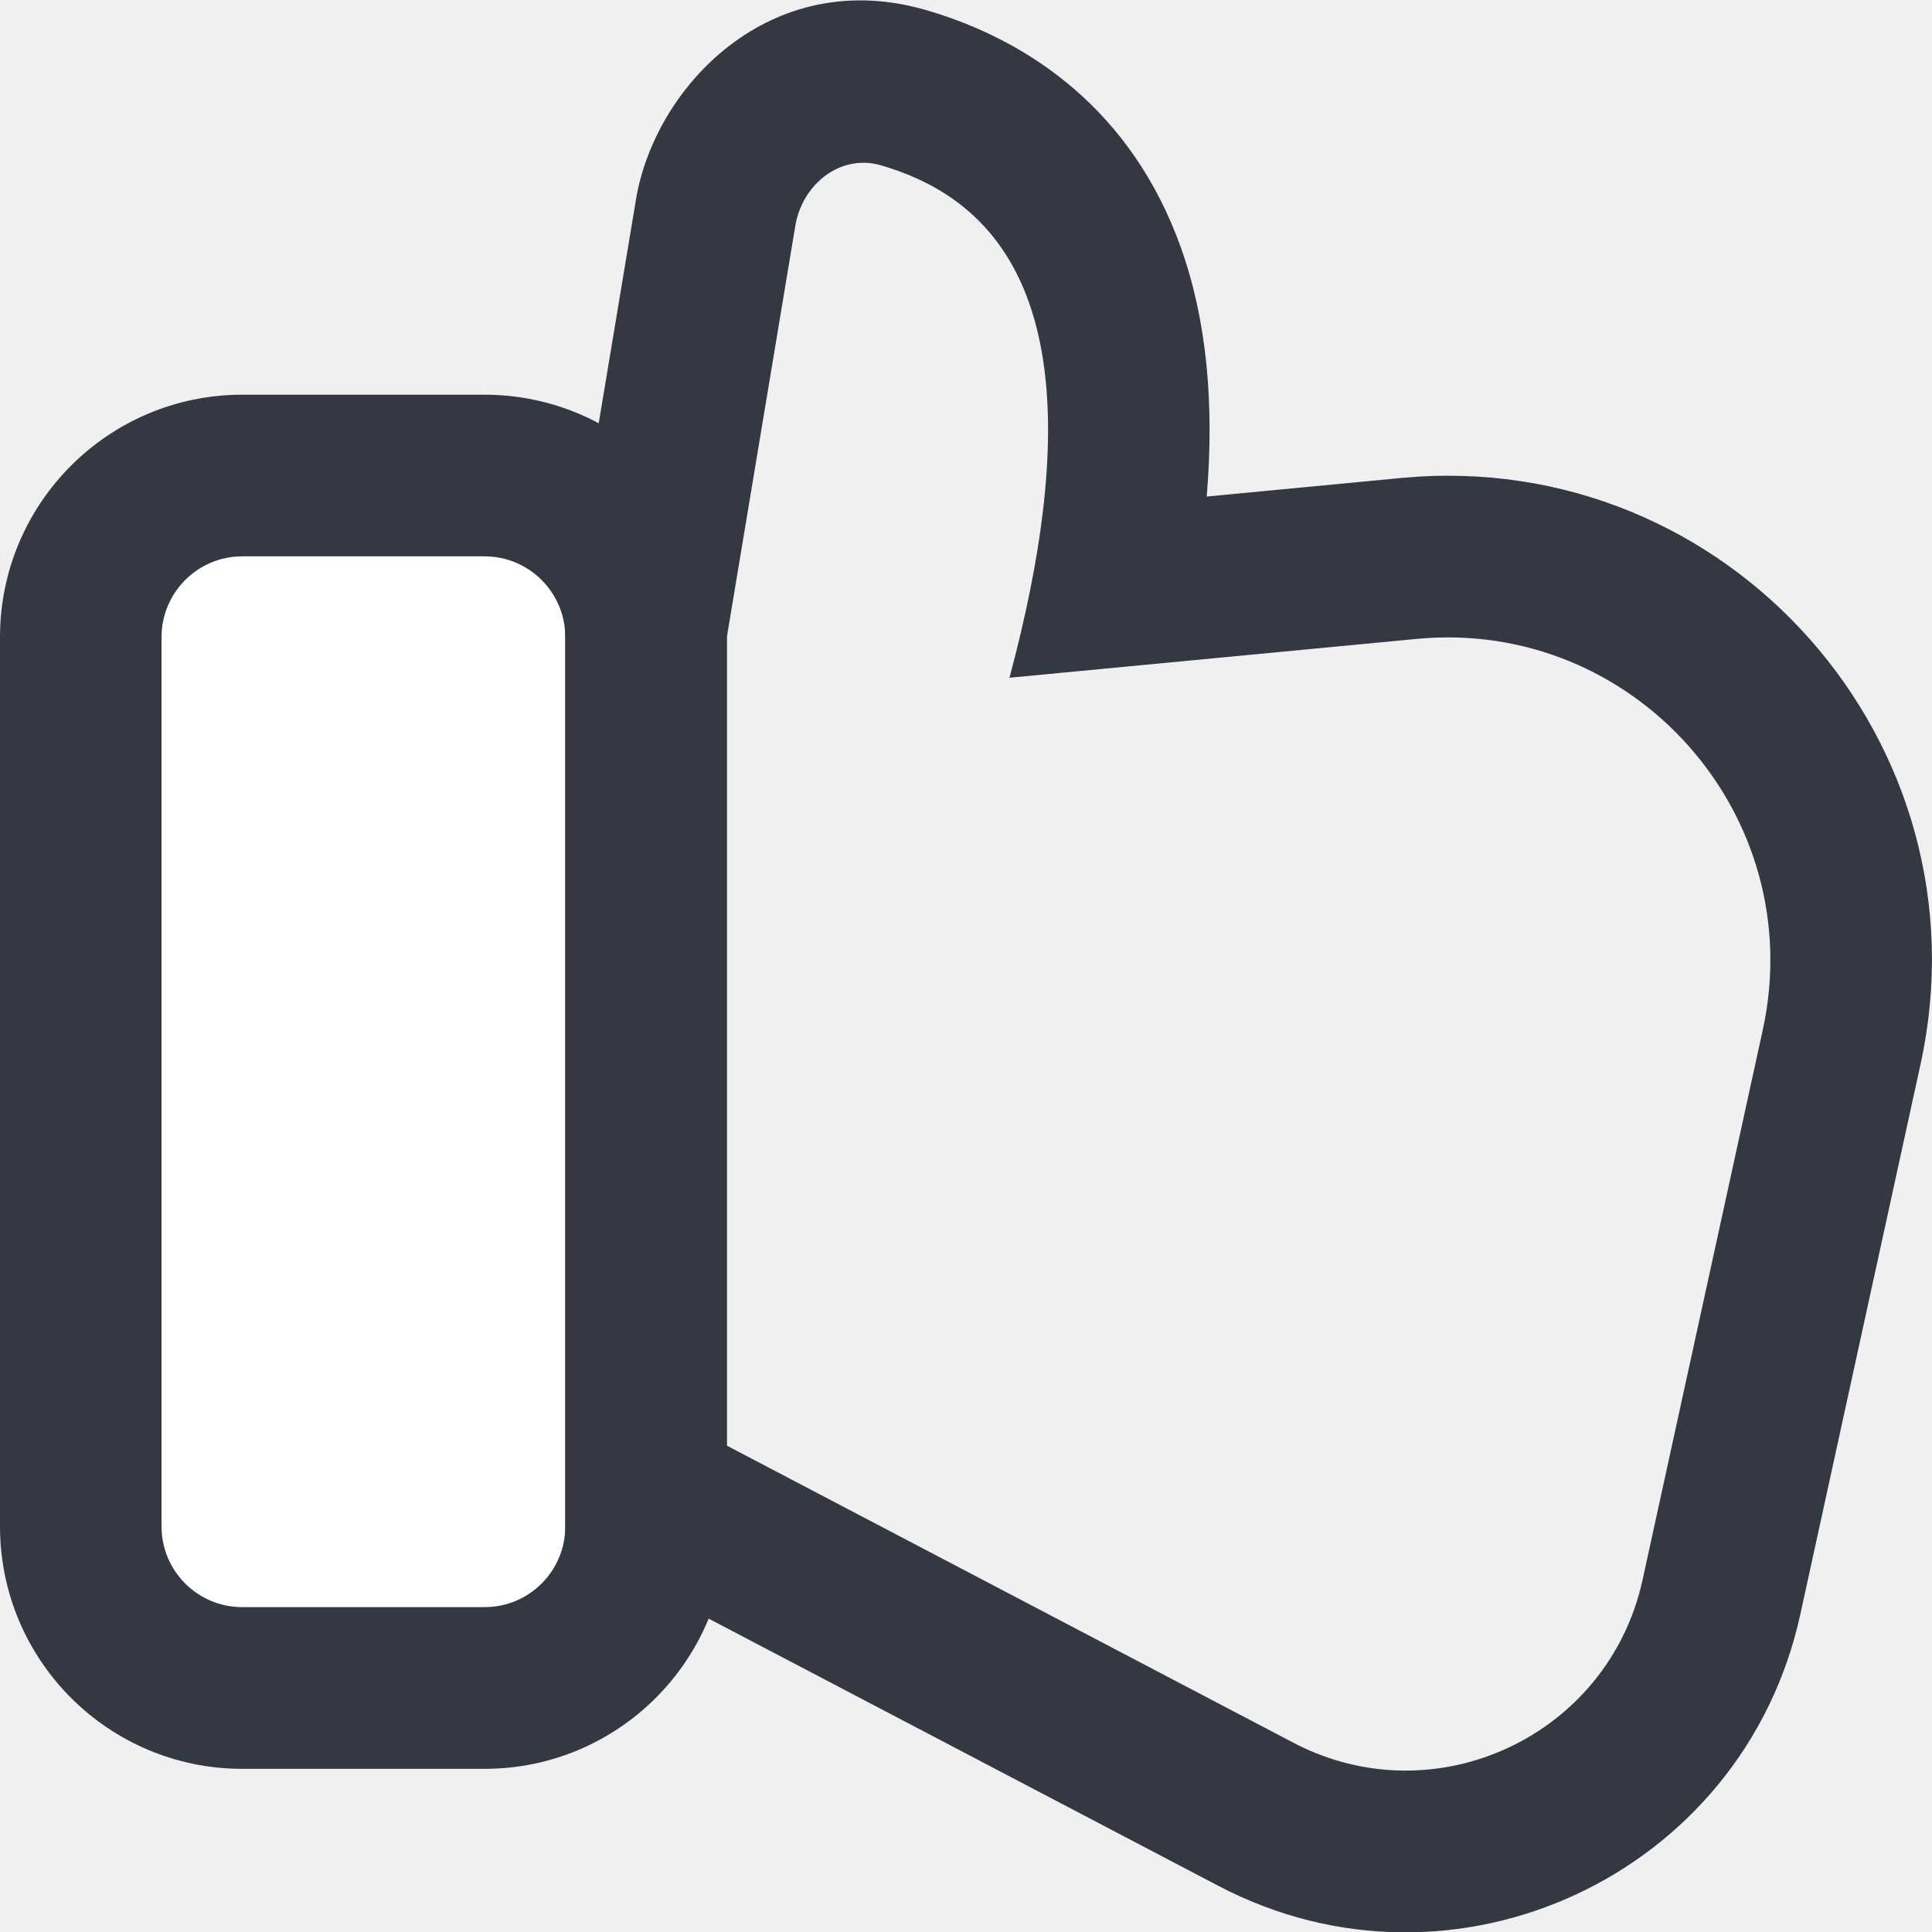
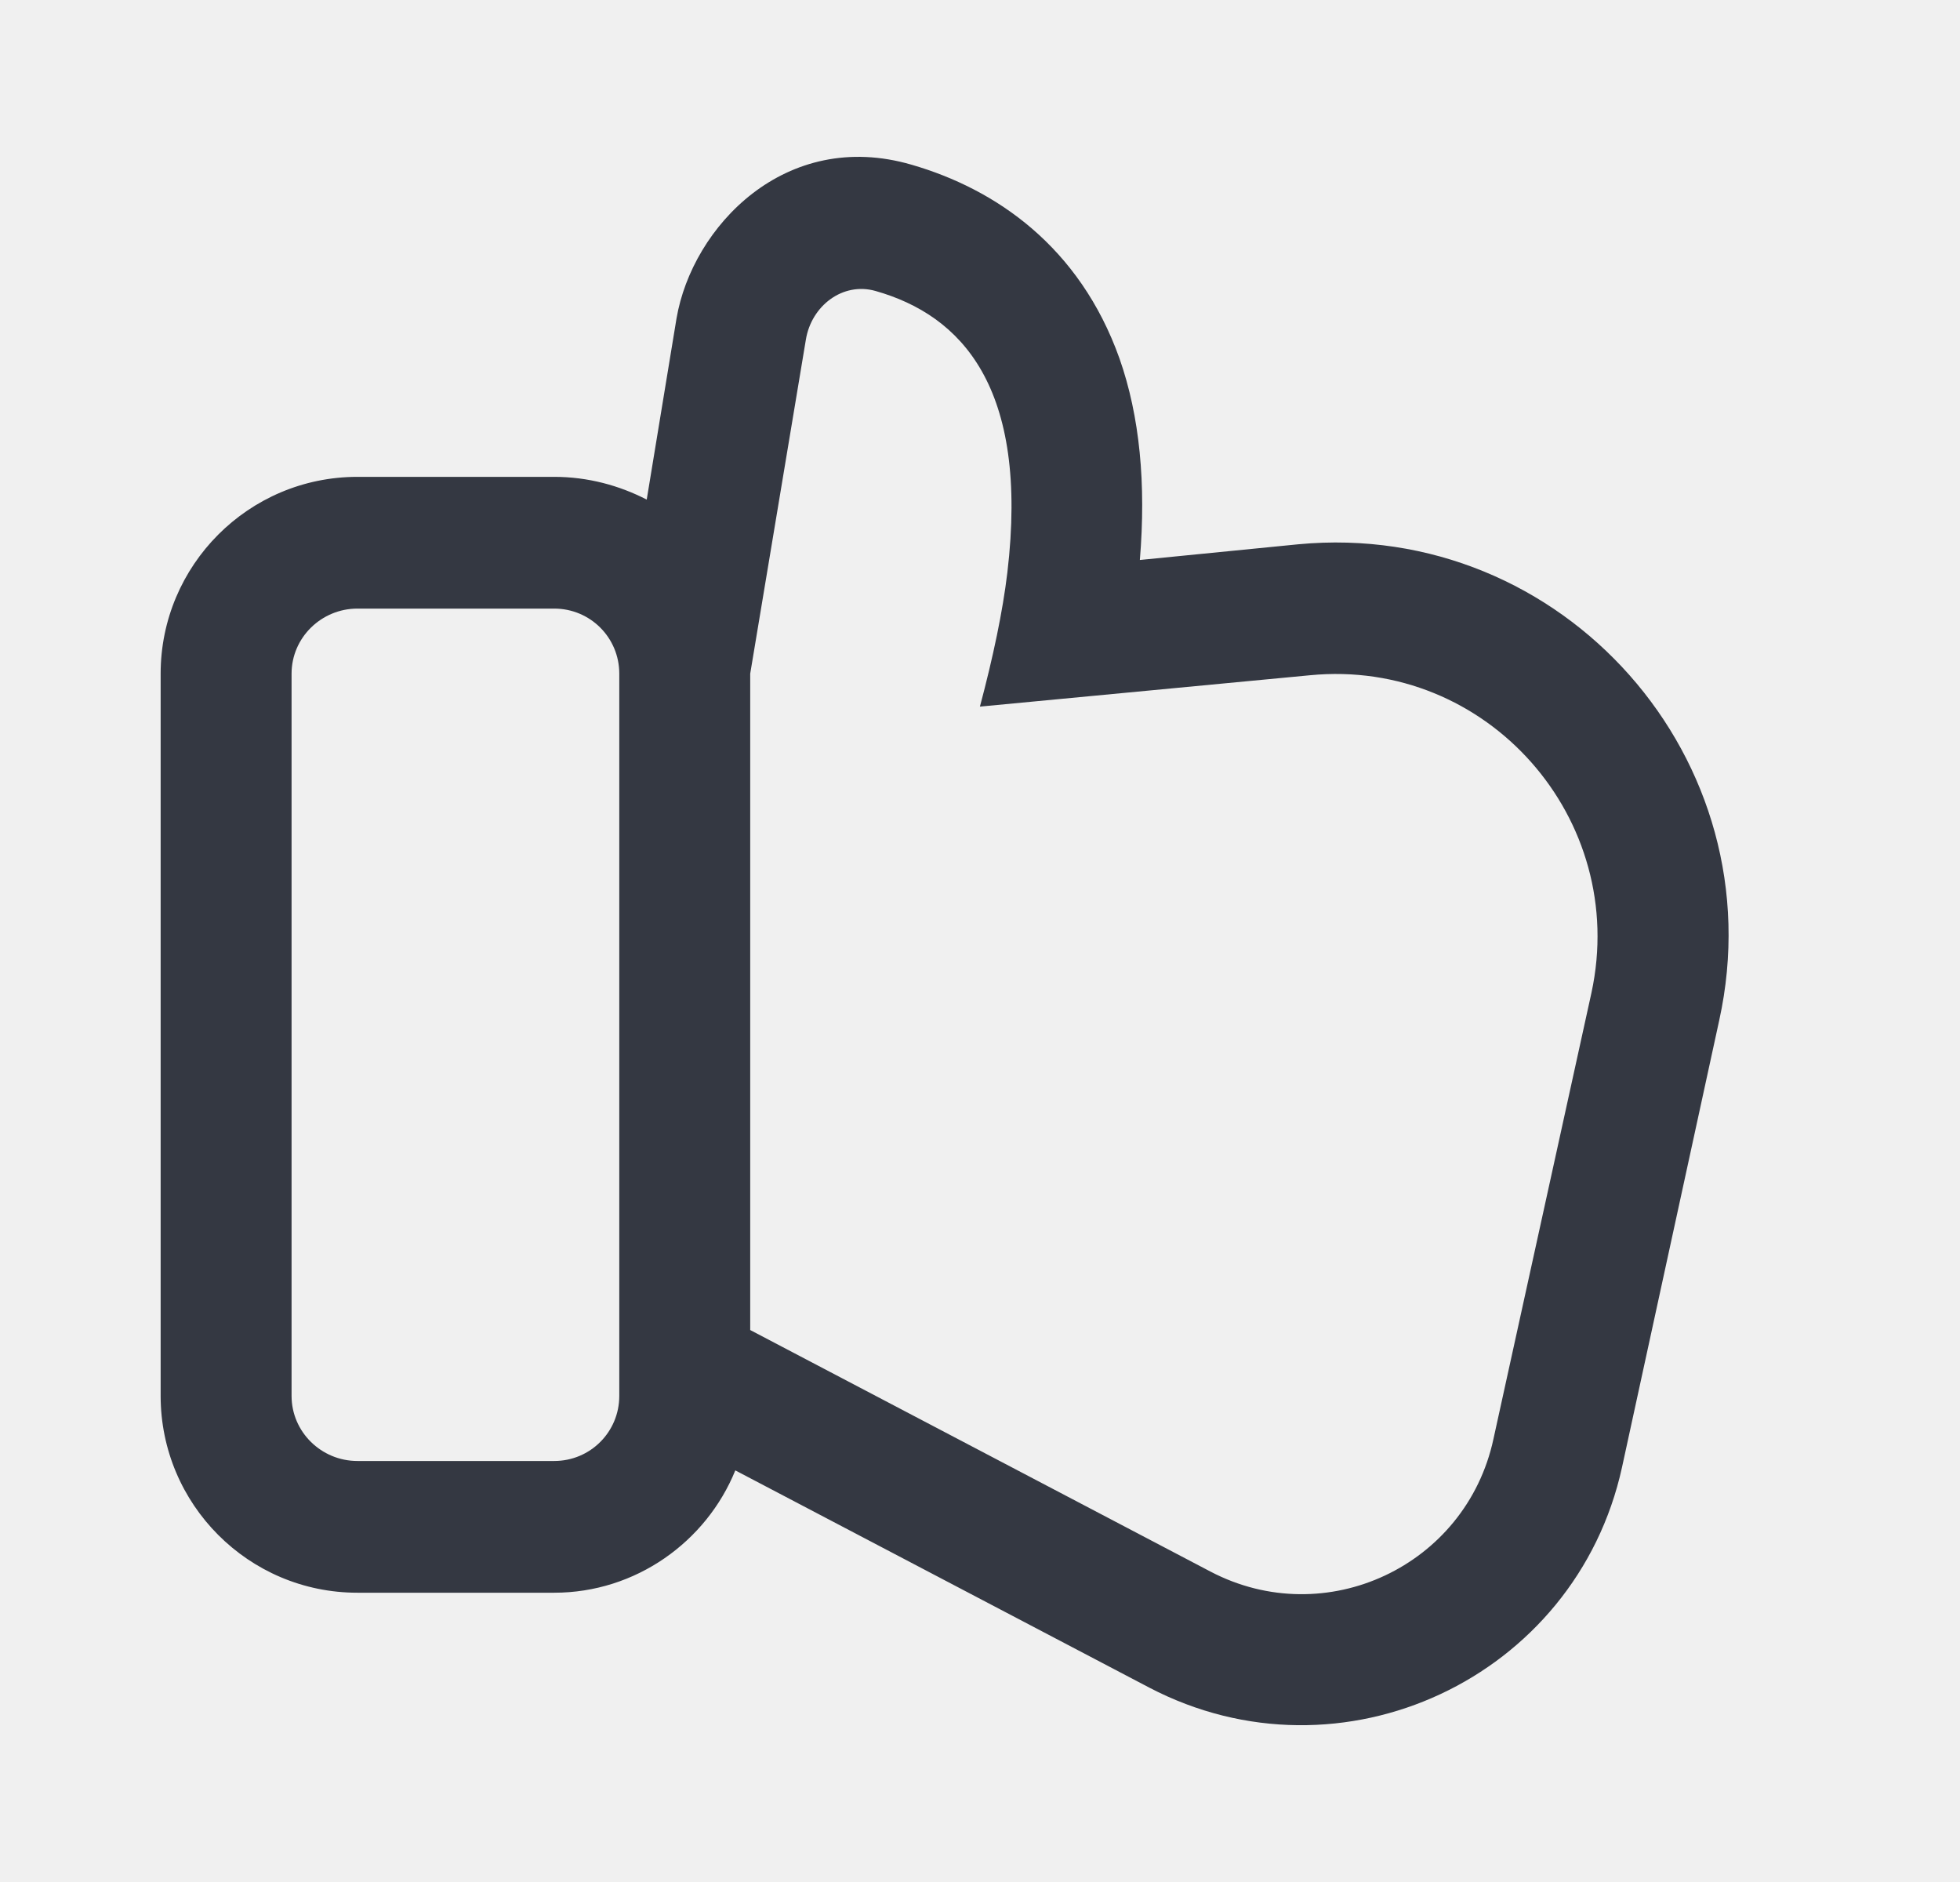
- <svg xmlns="http://www.w3.org/2000/svg" width="20" height="20" viewBox="0 0 20 20" fill="none">
-   <g id="Group 75989">
-     <path id="Rectangle 17820" d="M1.672 6.598C1.672 6.136 2.046 5.762 2.508 5.762H5.016C5.478 5.762 5.852 6.136 5.852 6.598V15.803C5.852 16.265 5.478 16.64 5.016 16.64H2.508C2.046 16.64 1.672 16.265 1.672 15.803V6.598Z" fill="white" />
-     <path id="Rectangle 17820 (Stroke)" fill-rule="evenodd" clip-rule="evenodd" d="M2.508 4.086H5.016C6.401 4.086 7.524 5.21 7.524 6.596V15.801C7.524 17.187 6.401 18.311 5.016 18.311H2.508C1.123 18.311 0 17.187 0 15.801V6.596C0 5.21 1.123 4.086 2.508 4.086ZM2.508 5.759C2.046 5.759 1.672 6.134 1.672 6.596V15.801C1.672 16.263 2.046 16.637 2.508 16.637H5.016C5.478 16.637 5.852 16.263 5.852 15.801V6.596C5.852 6.134 5.478 5.759 5.016 5.759H2.508Z" fill="#343842" />
-     <path id="Vector 91 (Stroke)" fill-rule="evenodd" clip-rule="evenodd" d="M5.852 6.459L6.584 2.063C6.778 0.898 7.973 -0.362 9.582 0.103C10.654 0.413 11.721 1.145 12.227 2.57C12.491 3.314 12.572 4.171 12.492 5.14L14.505 4.948C17.89 4.626 20.608 7.695 19.881 11.019L18.637 16.711C18.048 19.408 15.057 20.804 12.614 19.523L5.852 15.978V6.459ZM10.45 7.016C10.622 6.373 10.735 5.805 10.795 5.302C11.079 2.932 10.212 2.027 9.118 1.711C8.699 1.59 8.304 1.908 8.233 2.338L7.524 6.597V14.965L13.39 18.041C14.856 18.809 16.65 17.972 17.004 16.354L18.248 10.662C18.732 8.445 16.92 6.399 14.664 6.614L10.45 7.016Z" fill="#343842" />
-   </g>
+ <svg xmlns="http://www.w3.org/2000/svg" width="25" height="24" viewBox="0 0 25 24" fill="none">
+   <path fill-rule="evenodd" clip-rule="evenodd" d="M16.559 6.941L14.539 7.141C14.619 6.171 14.539 5.311 14.279 4.571C13.769 3.141 12.699 2.411 11.629 2.101C10.019 1.631 8.829 2.891 8.629 4.061L8.249 6.371C7.899 6.191 7.499 6.081 7.069 6.081H4.559C3.169 6.081 2.049 7.211 2.049 8.591V17.801C2.049 19.181 3.169 20.311 4.559 20.311H7.069C8.109 20.311 9.009 19.661 9.379 18.751L14.659 21.521C17.109 22.801 20.099 21.401 20.689 18.711L21.929 13.011C22.659 9.691 19.939 6.621 16.559 6.941ZM7.899 17.801C7.899 18.261 7.529 18.631 7.069 18.631H4.559C4.099 18.631 3.719 18.261 3.719 17.801V8.591C3.719 8.131 4.099 7.761 4.559 7.761H7.069C7.529 7.761 7.899 8.131 7.899 8.591V17.801ZM20.299 12.661L19.049 18.351C18.699 19.971 16.909 20.811 15.439 20.041L9.569 16.961V8.591L10.279 4.331C10.349 3.901 10.749 3.591 11.169 3.711C12.259 4.021 13.129 4.931 12.849 7.301C12.789 7.801 12.669 8.371 12.499 9.011L16.709 8.611C18.969 8.391 20.779 10.441 20.299 12.661Z" fill="#343842" />
</svg>
